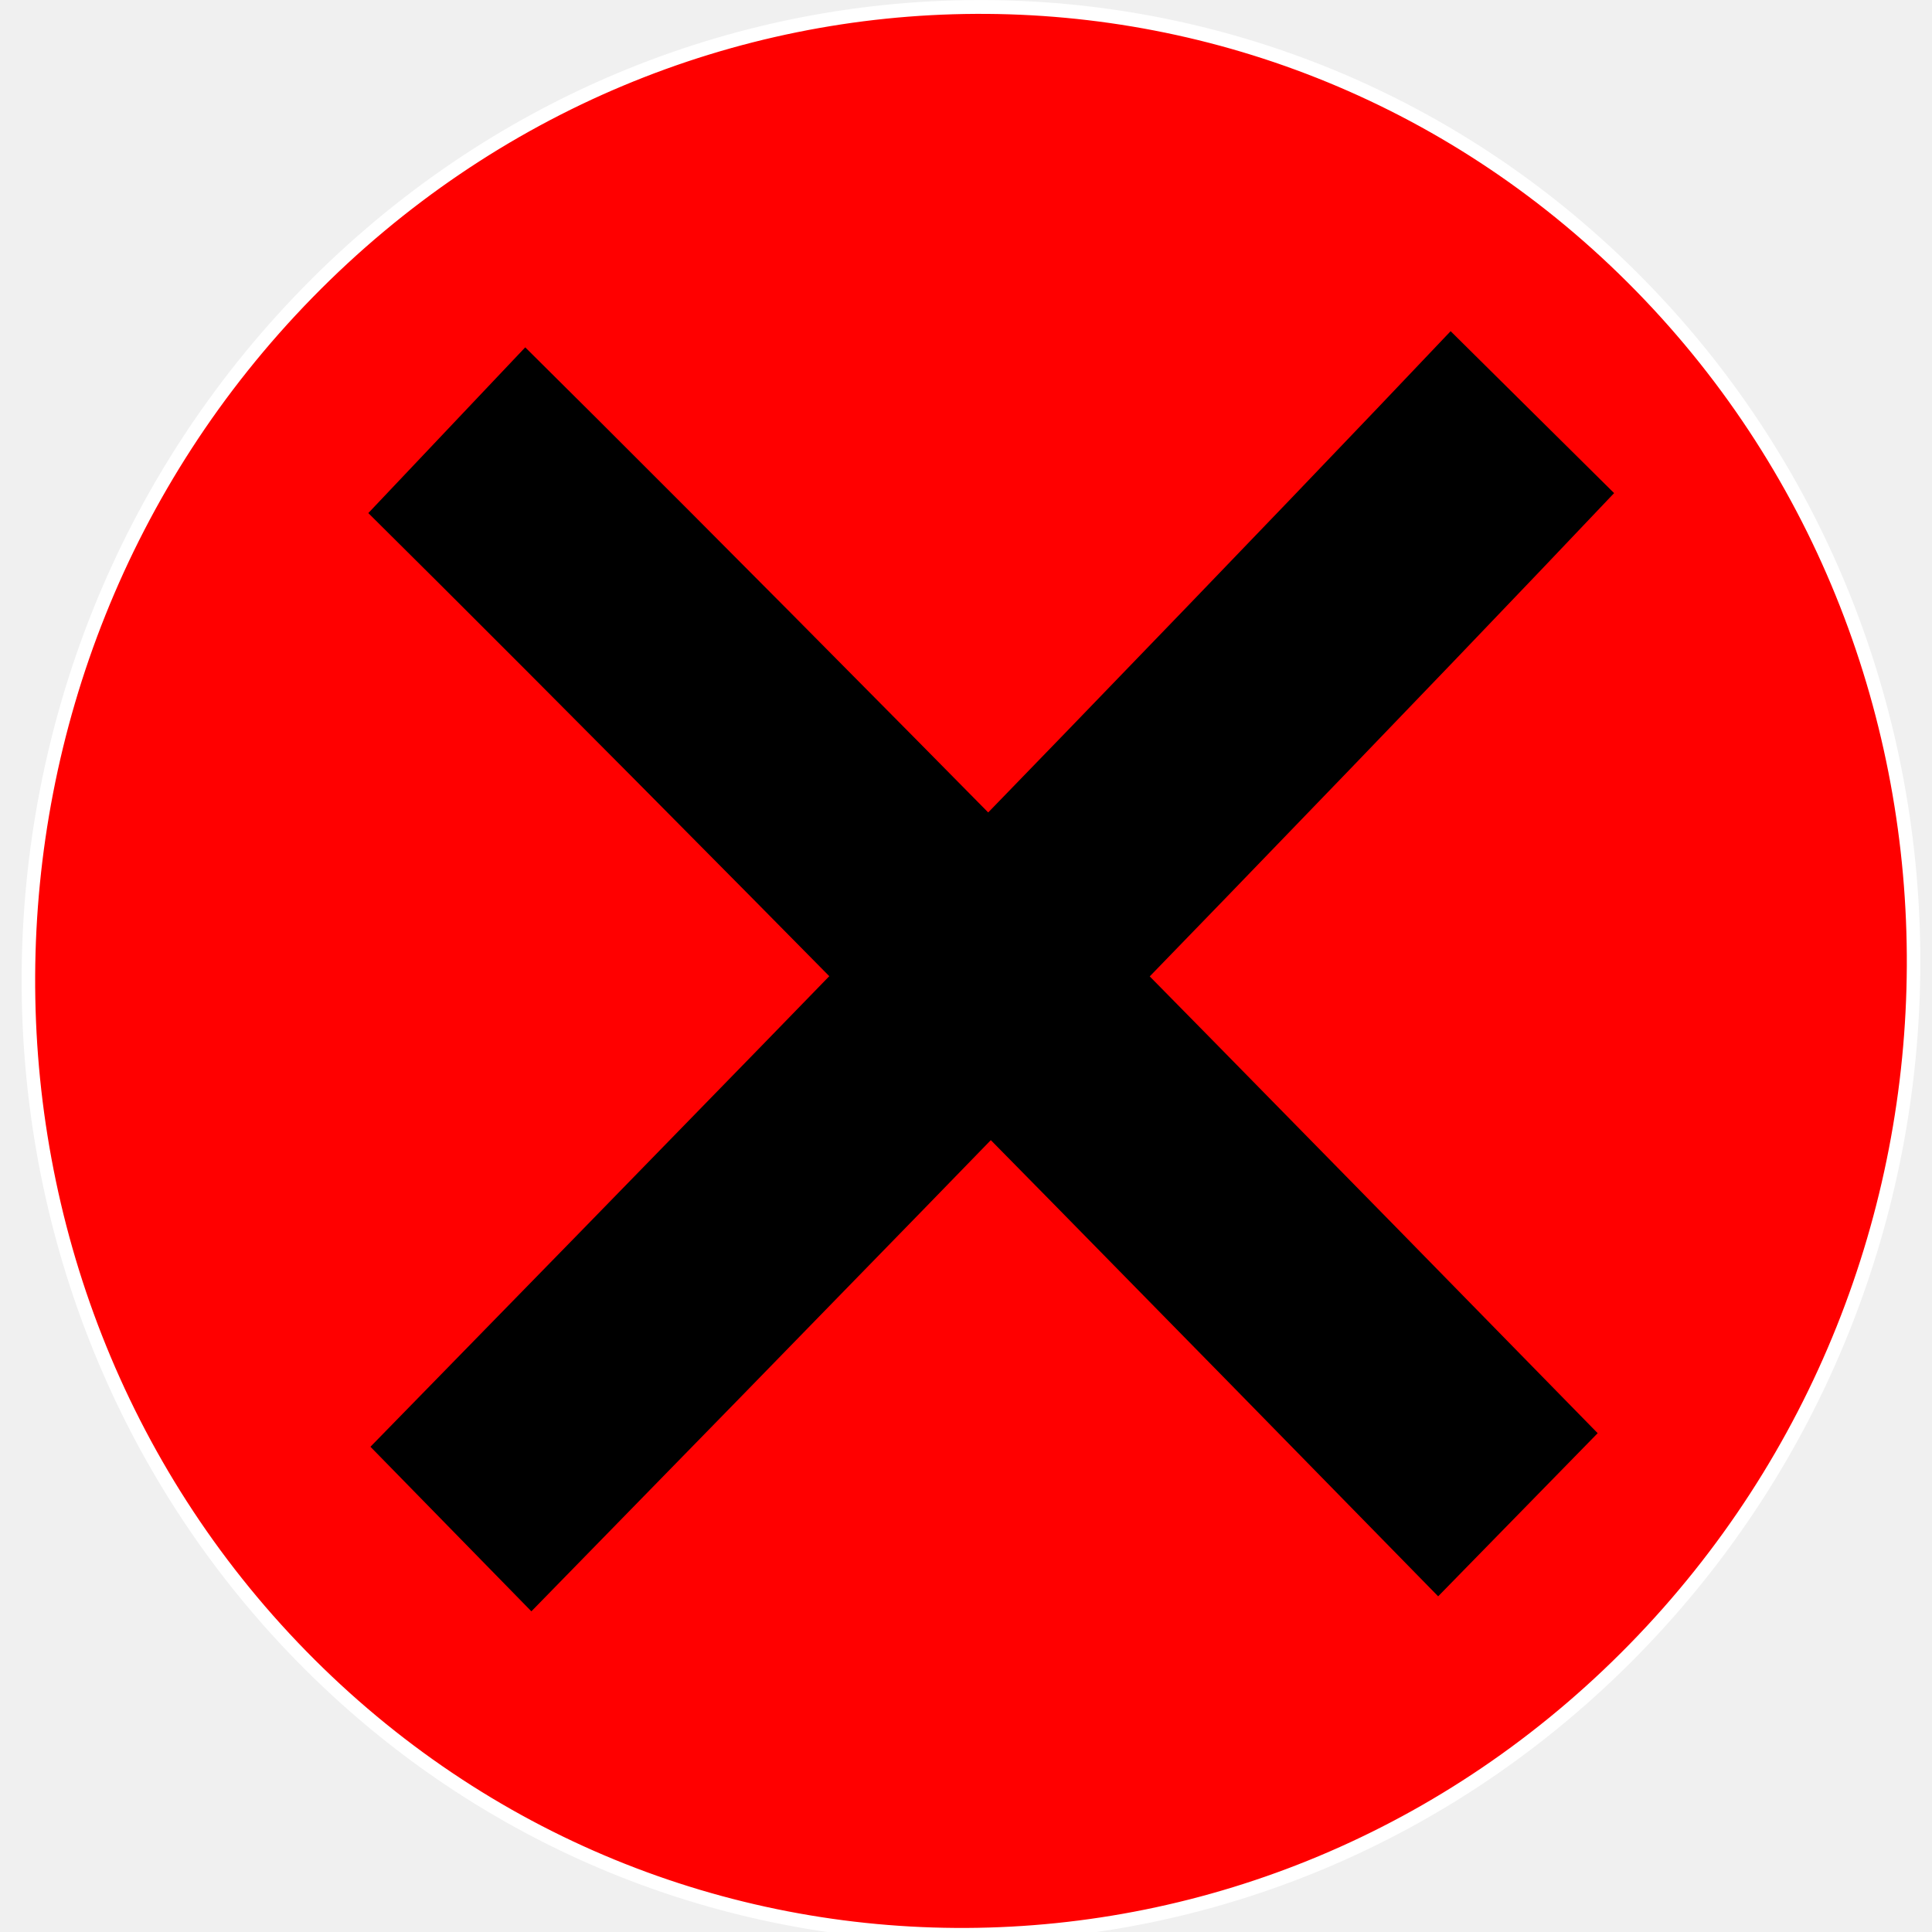
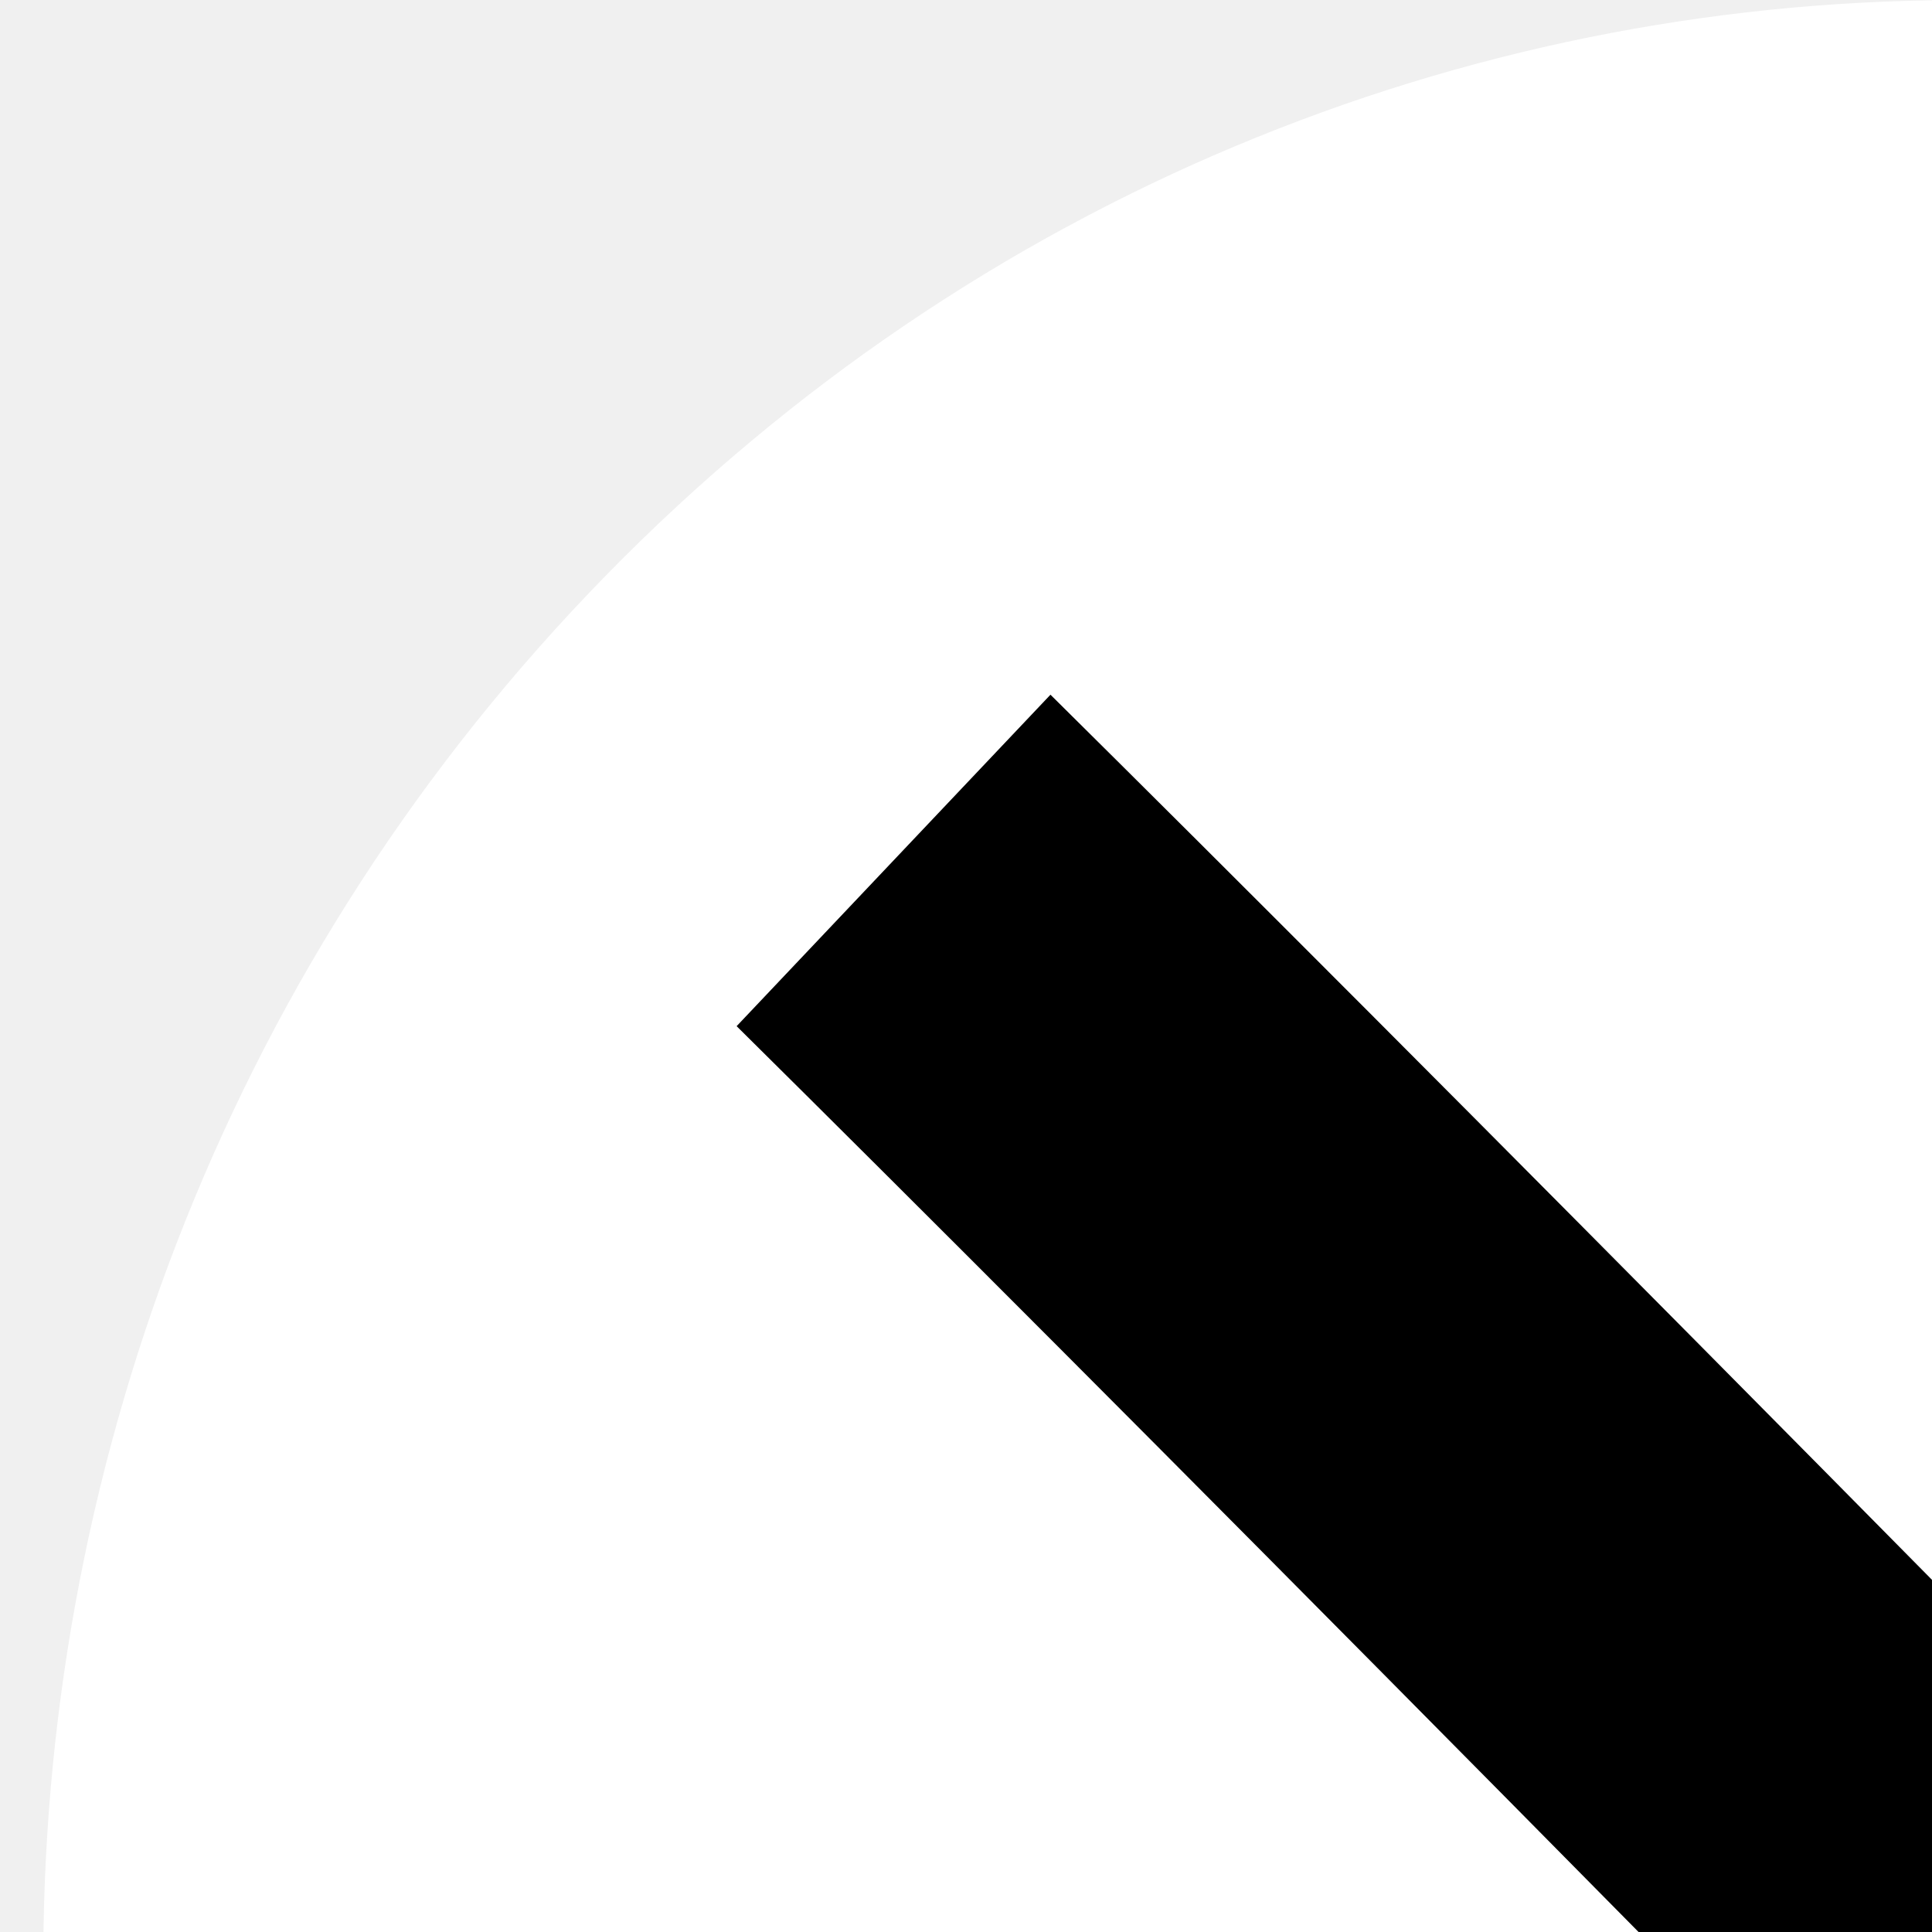
- <svg xmlns="http://www.w3.org/2000/svg" version="1.1" width="48" height="48" id="svg3866">
+ <svg xmlns="http://www.w3.org/2000/svg" version="1.1" width="24" height="24" id="svg3866">
  <defs id="defs3868" />
  <g id="layer1">
    <g transform="matrix(0.1130868,-0.1156492,0.1130868,0.1156492,-50.78045,12.28381)" id="g3775">
-       <path d="m 425.714,382.362 a 145.714,147.143 0 1 1 -291.429,0 145.714,147.143 0 1 1 291.429,0 z" transform="matrix(0,-1,1,0,-102.3622,662.3622)" id="path2985" style="fill:#ff0000;stroke:#ffffff;stroke-width:2.1;stroke-miterlimit:4;stroke-opacity:1;stroke-dasharray:none" />
+       <path d="m 425.714,382.362 a 145.714,147.143 0 1 1 -291.429,0 145.714,147.143 0 1 1 291.429,0 z" transform="matrix(0,-1,1,0,-102.3622,662.3622)" id="path2985" style="fill:#ffffff;stroke:#ffffff;stroke-width:2.1;stroke-miterlimit:4;stroke-opacity:1;stroke-dasharray:none" />
      <path d="m 281.662,500.857 c 0,-126.298 -0.55,-195.859 -1.168,-234.157" id="path2987" style="fill:none;stroke:#000000;stroke-width:35.044;stroke-linecap:butt;stroke-linejoin:miter;stroke-opacity:1" />
      <path d="m 162.918,385.184 c 129.025,0 199.875,-0.554 238.767,-1.174" id="path2987-6" style="fill:none;stroke:#000000;stroke-width:35.356;stroke-linecap:butt;stroke-linejoin:miter;stroke-opacity:1" />
    </g>
  </g>
</svg>
